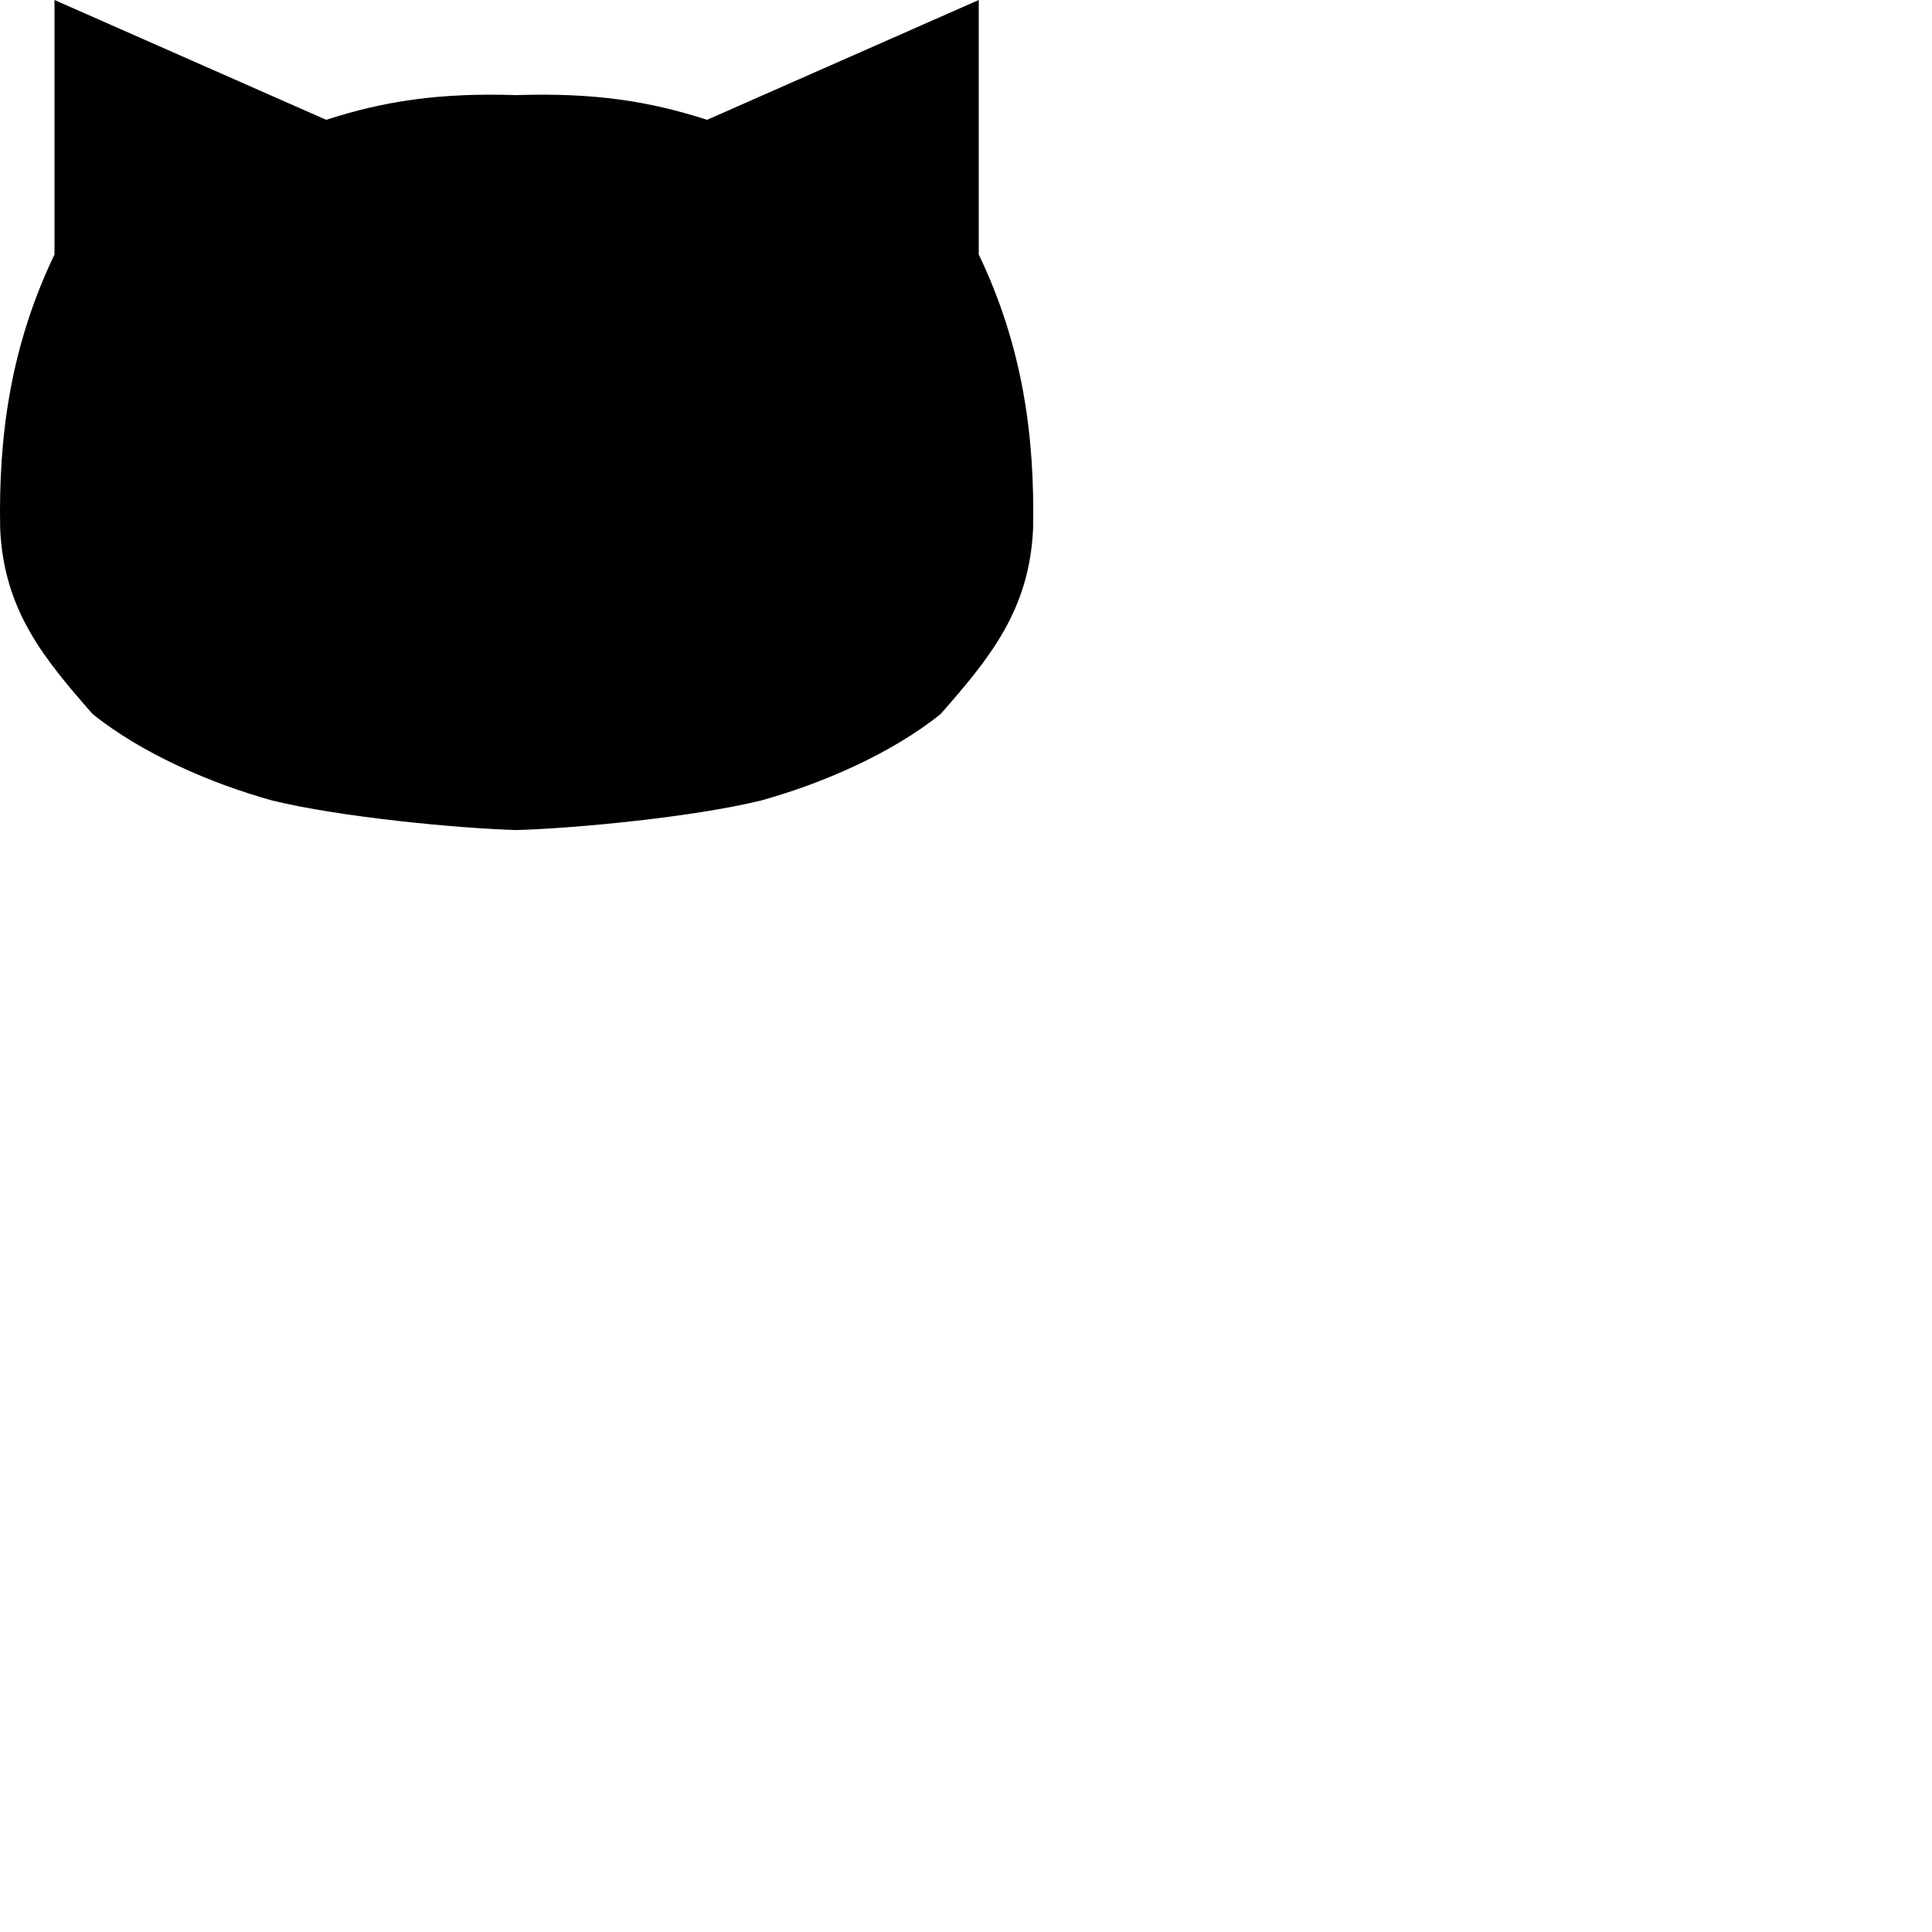
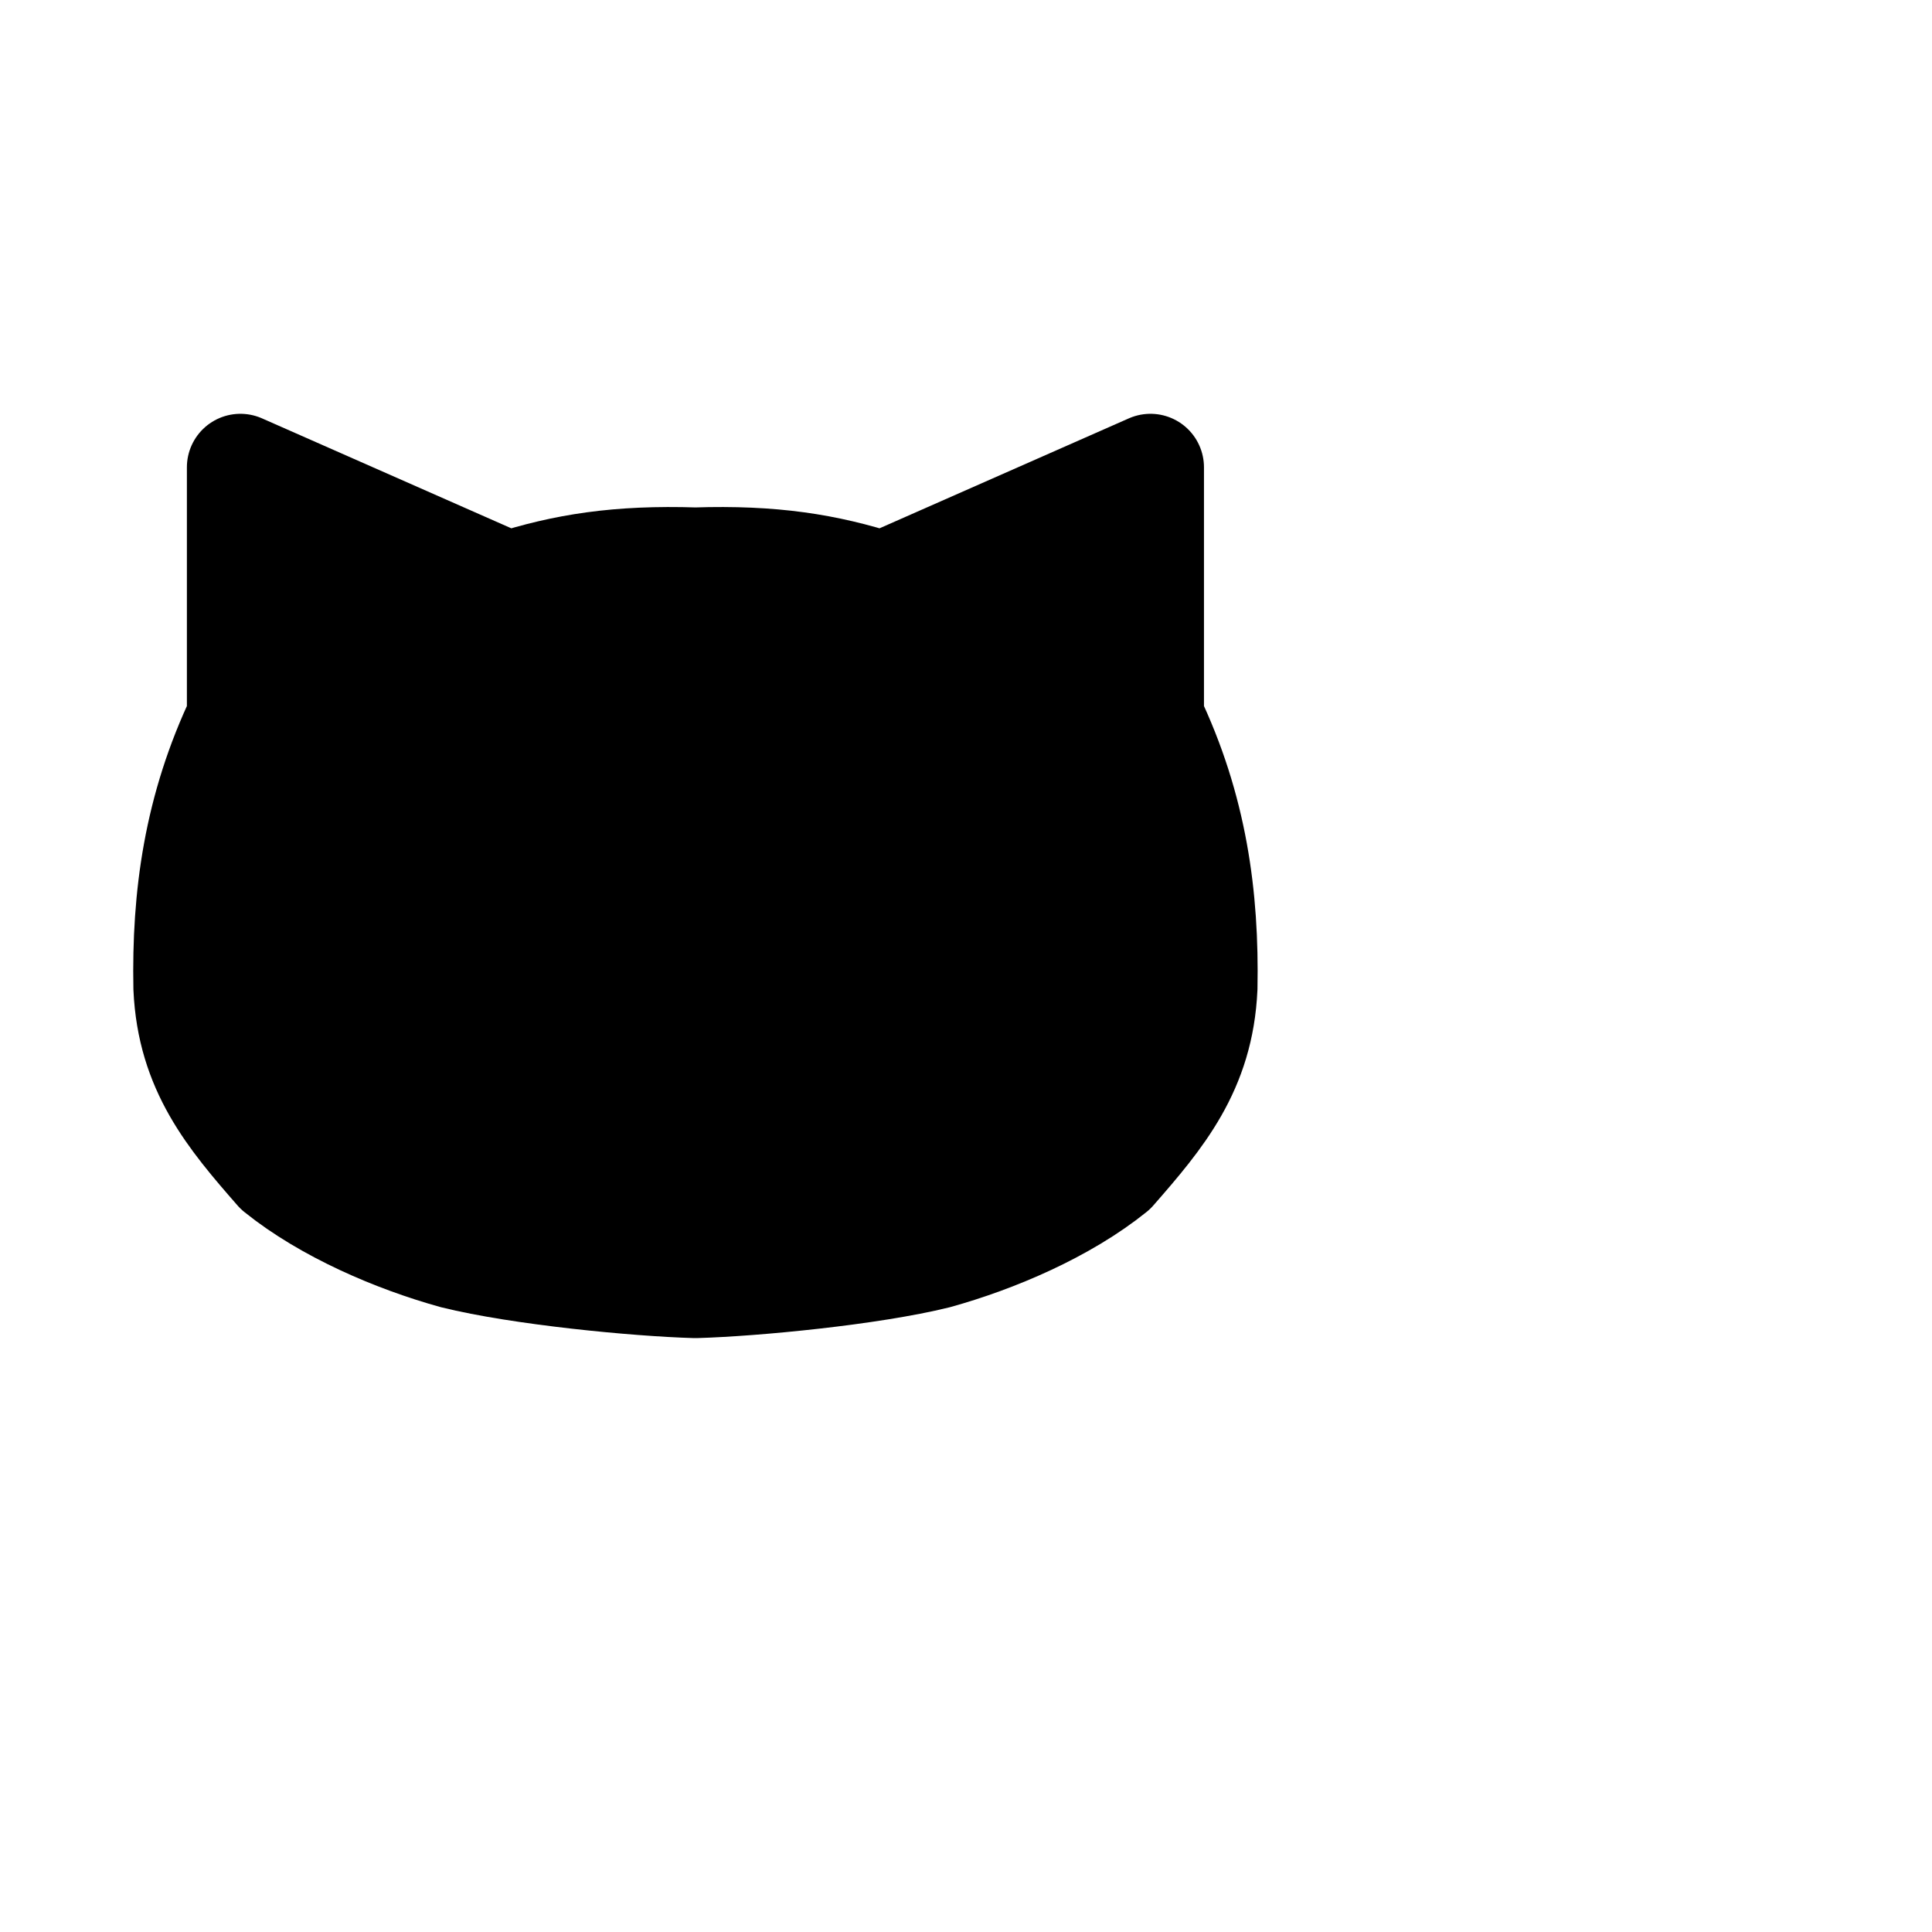
<svg xmlns="http://www.w3.org/2000/svg" viewBox="0 0 512 512">
-   <path d="M136.912 219.972C152.801 219.515 184.104 216.487 201.78 212.115C217.613 207.716 236.078 199.846 249.3 189.202C262.021 174.664 272.802 161.89 273.78 140.101C274.244 115.66 271.077 91.873 259.38 67.432L259.38 2.58431e-14L187.38 31.752C172.131 26.828 157.604 24.534 136.912 25.205C116.219 24.534 101.693 26.828 86.443 31.752L14.443 0L14.443 67.432C2.746 91.873 -0.42 115.66 0.043 140.101C1.021 161.89 11.802 174.664 24.523 189.202C37.745 199.846 56.21 207.716 72.043 212.115C89.719 216.487 121.022 219.515 136.912 219.972Z" />
+   <path id="shape0" transform="matrix(0.9846555 0 0 0.9846555 49.48558 123.84)" fill="#000000" fill-rule="evenodd" stroke="#000000" stroke-width="28.8" stroke-linecap="round" stroke-linejoin="round" d="M136.912 219.972C152.801 219.515 184.104 216.487 201.78 212.115C217.613 207.716 236.078 199.846 249.3 189.202C262.021 174.664 272.802 161.89 273.78 140.101C274.244 115.66 271.077 91.873 259.38 67.432L259.38 2.58431e-14L187.38 31.752C172.131 26.828 157.604 24.534 136.912 25.205C116.219 24.534 101.693 26.828 86.443 31.752L14.443 0L14.443 67.432C2.746 91.873 -0.42 115.66 0.043 140.101C1.021 161.89 11.802 174.664 24.523 189.202C37.745 199.846 56.21 207.716 72.043 212.115C89.719 216.487 121.022 219.515 136.912 219.972Z" />
</svg>
